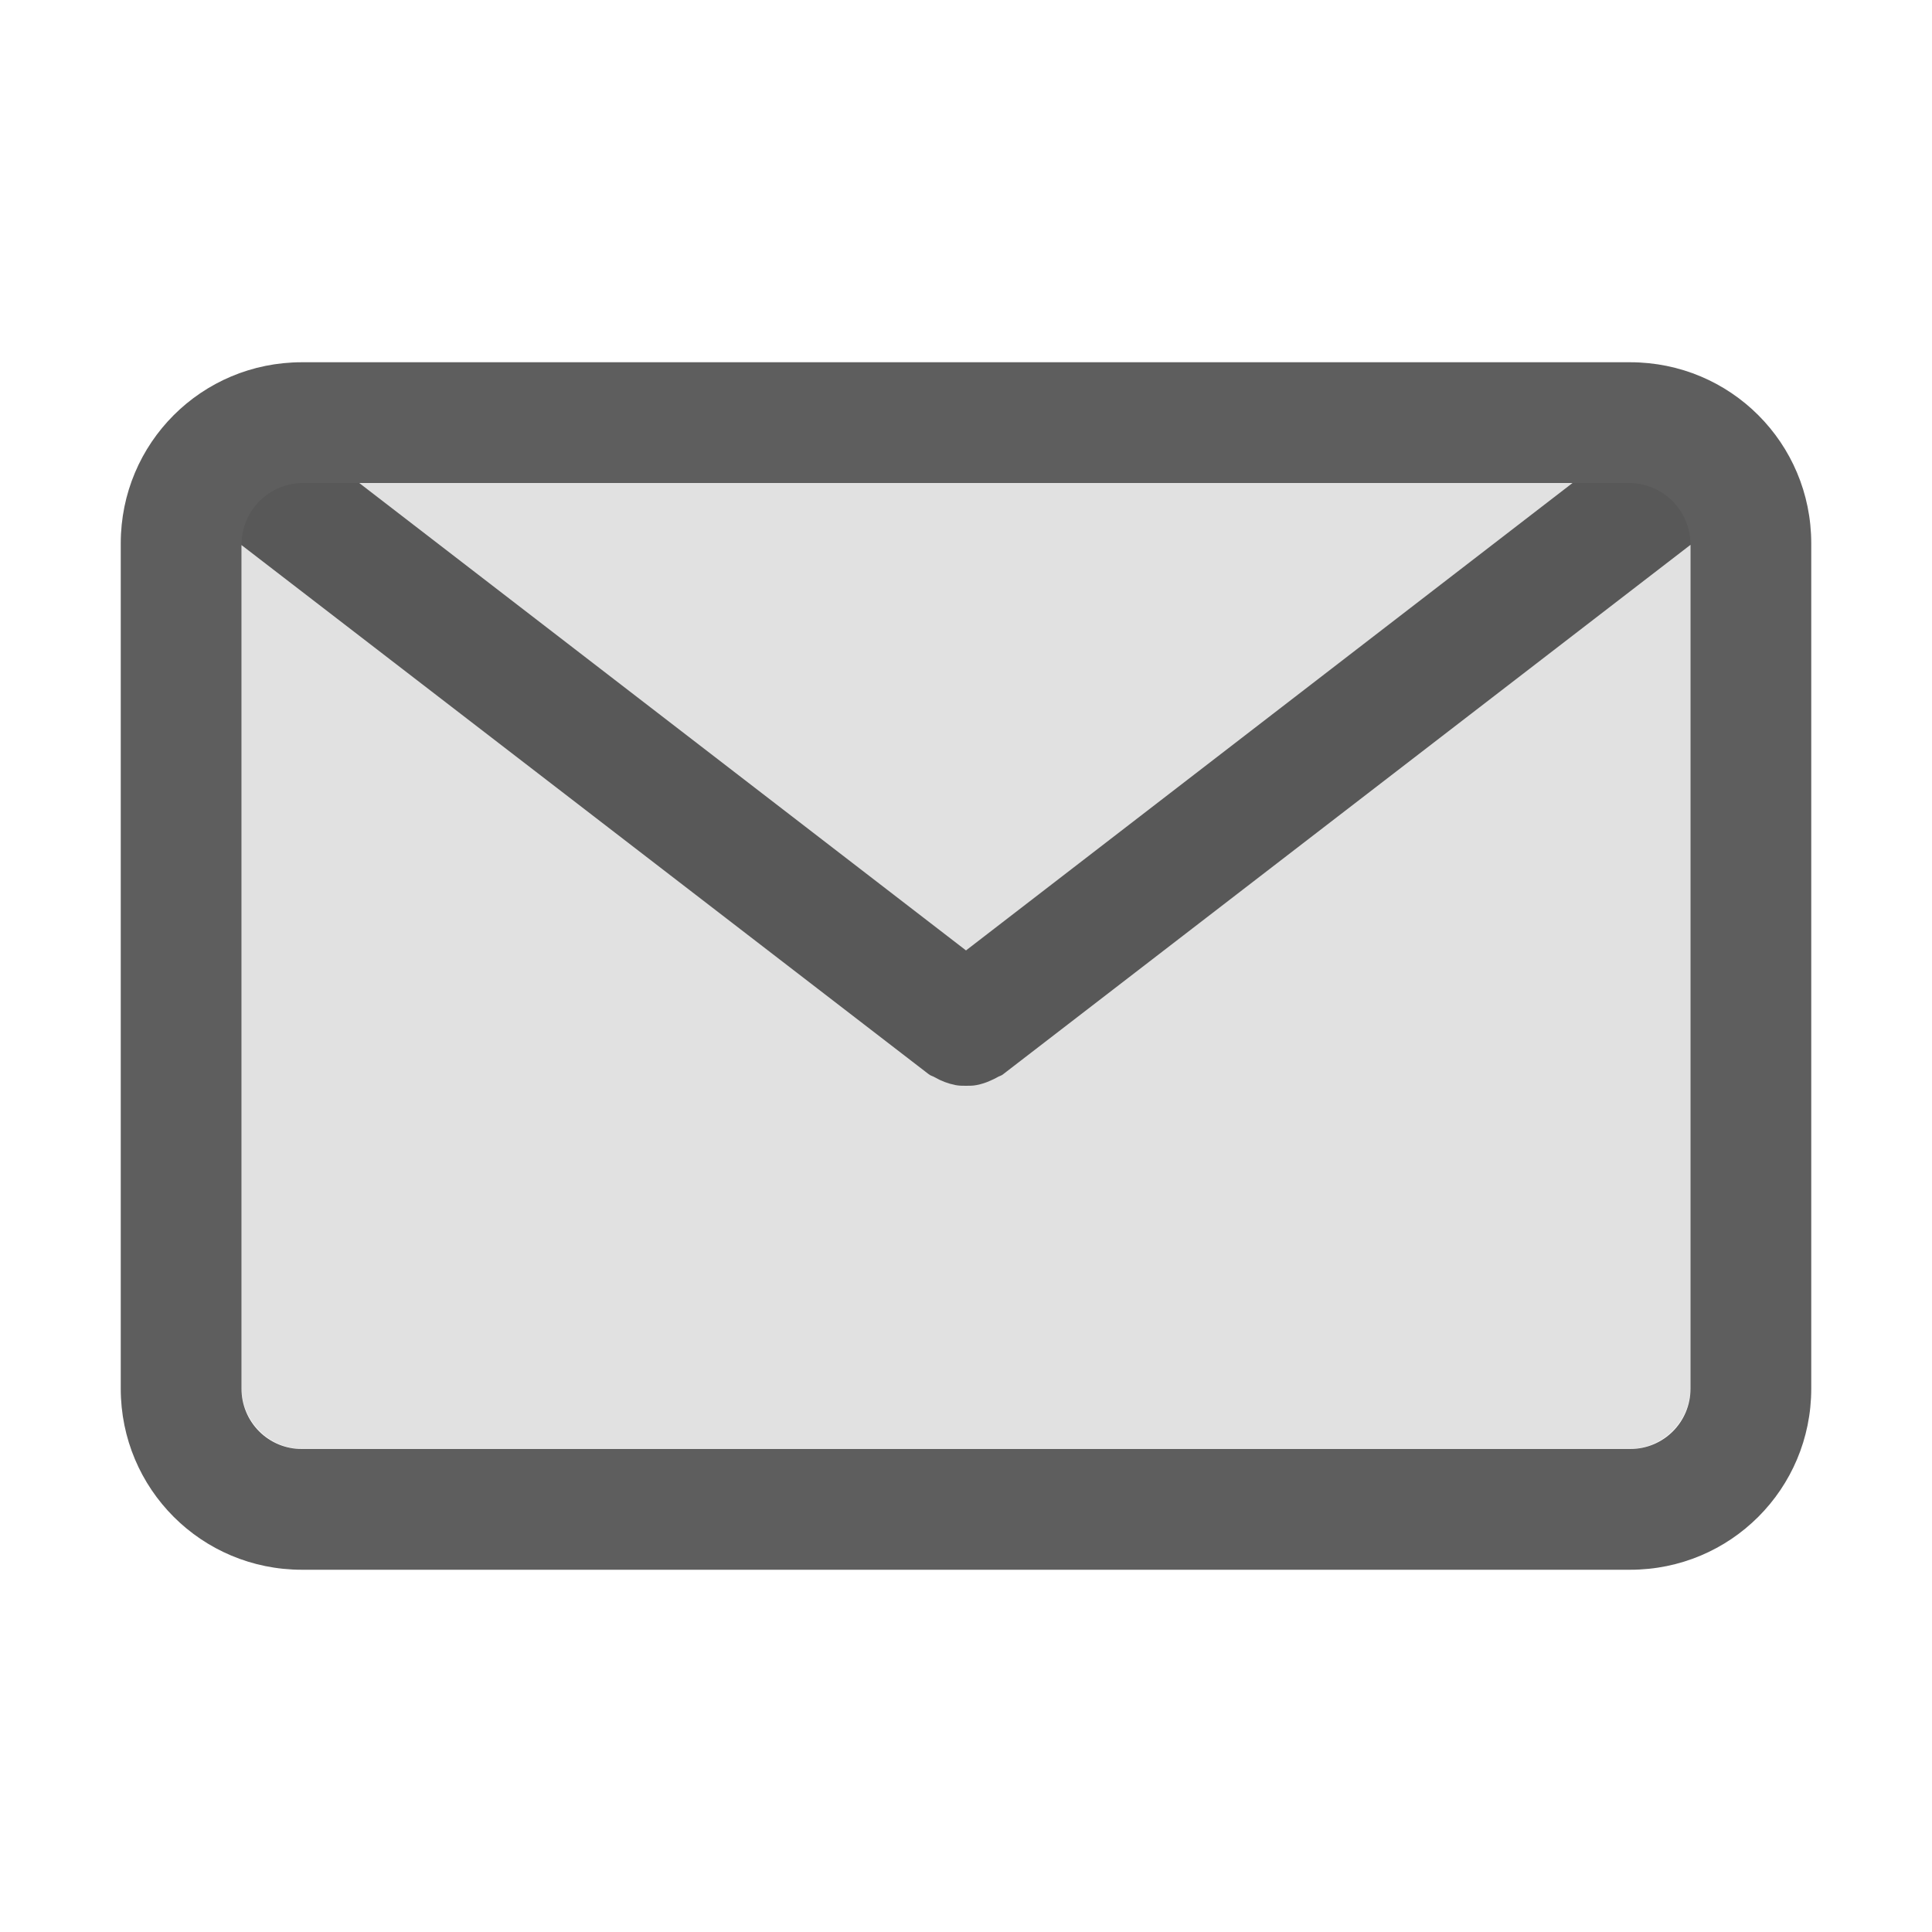
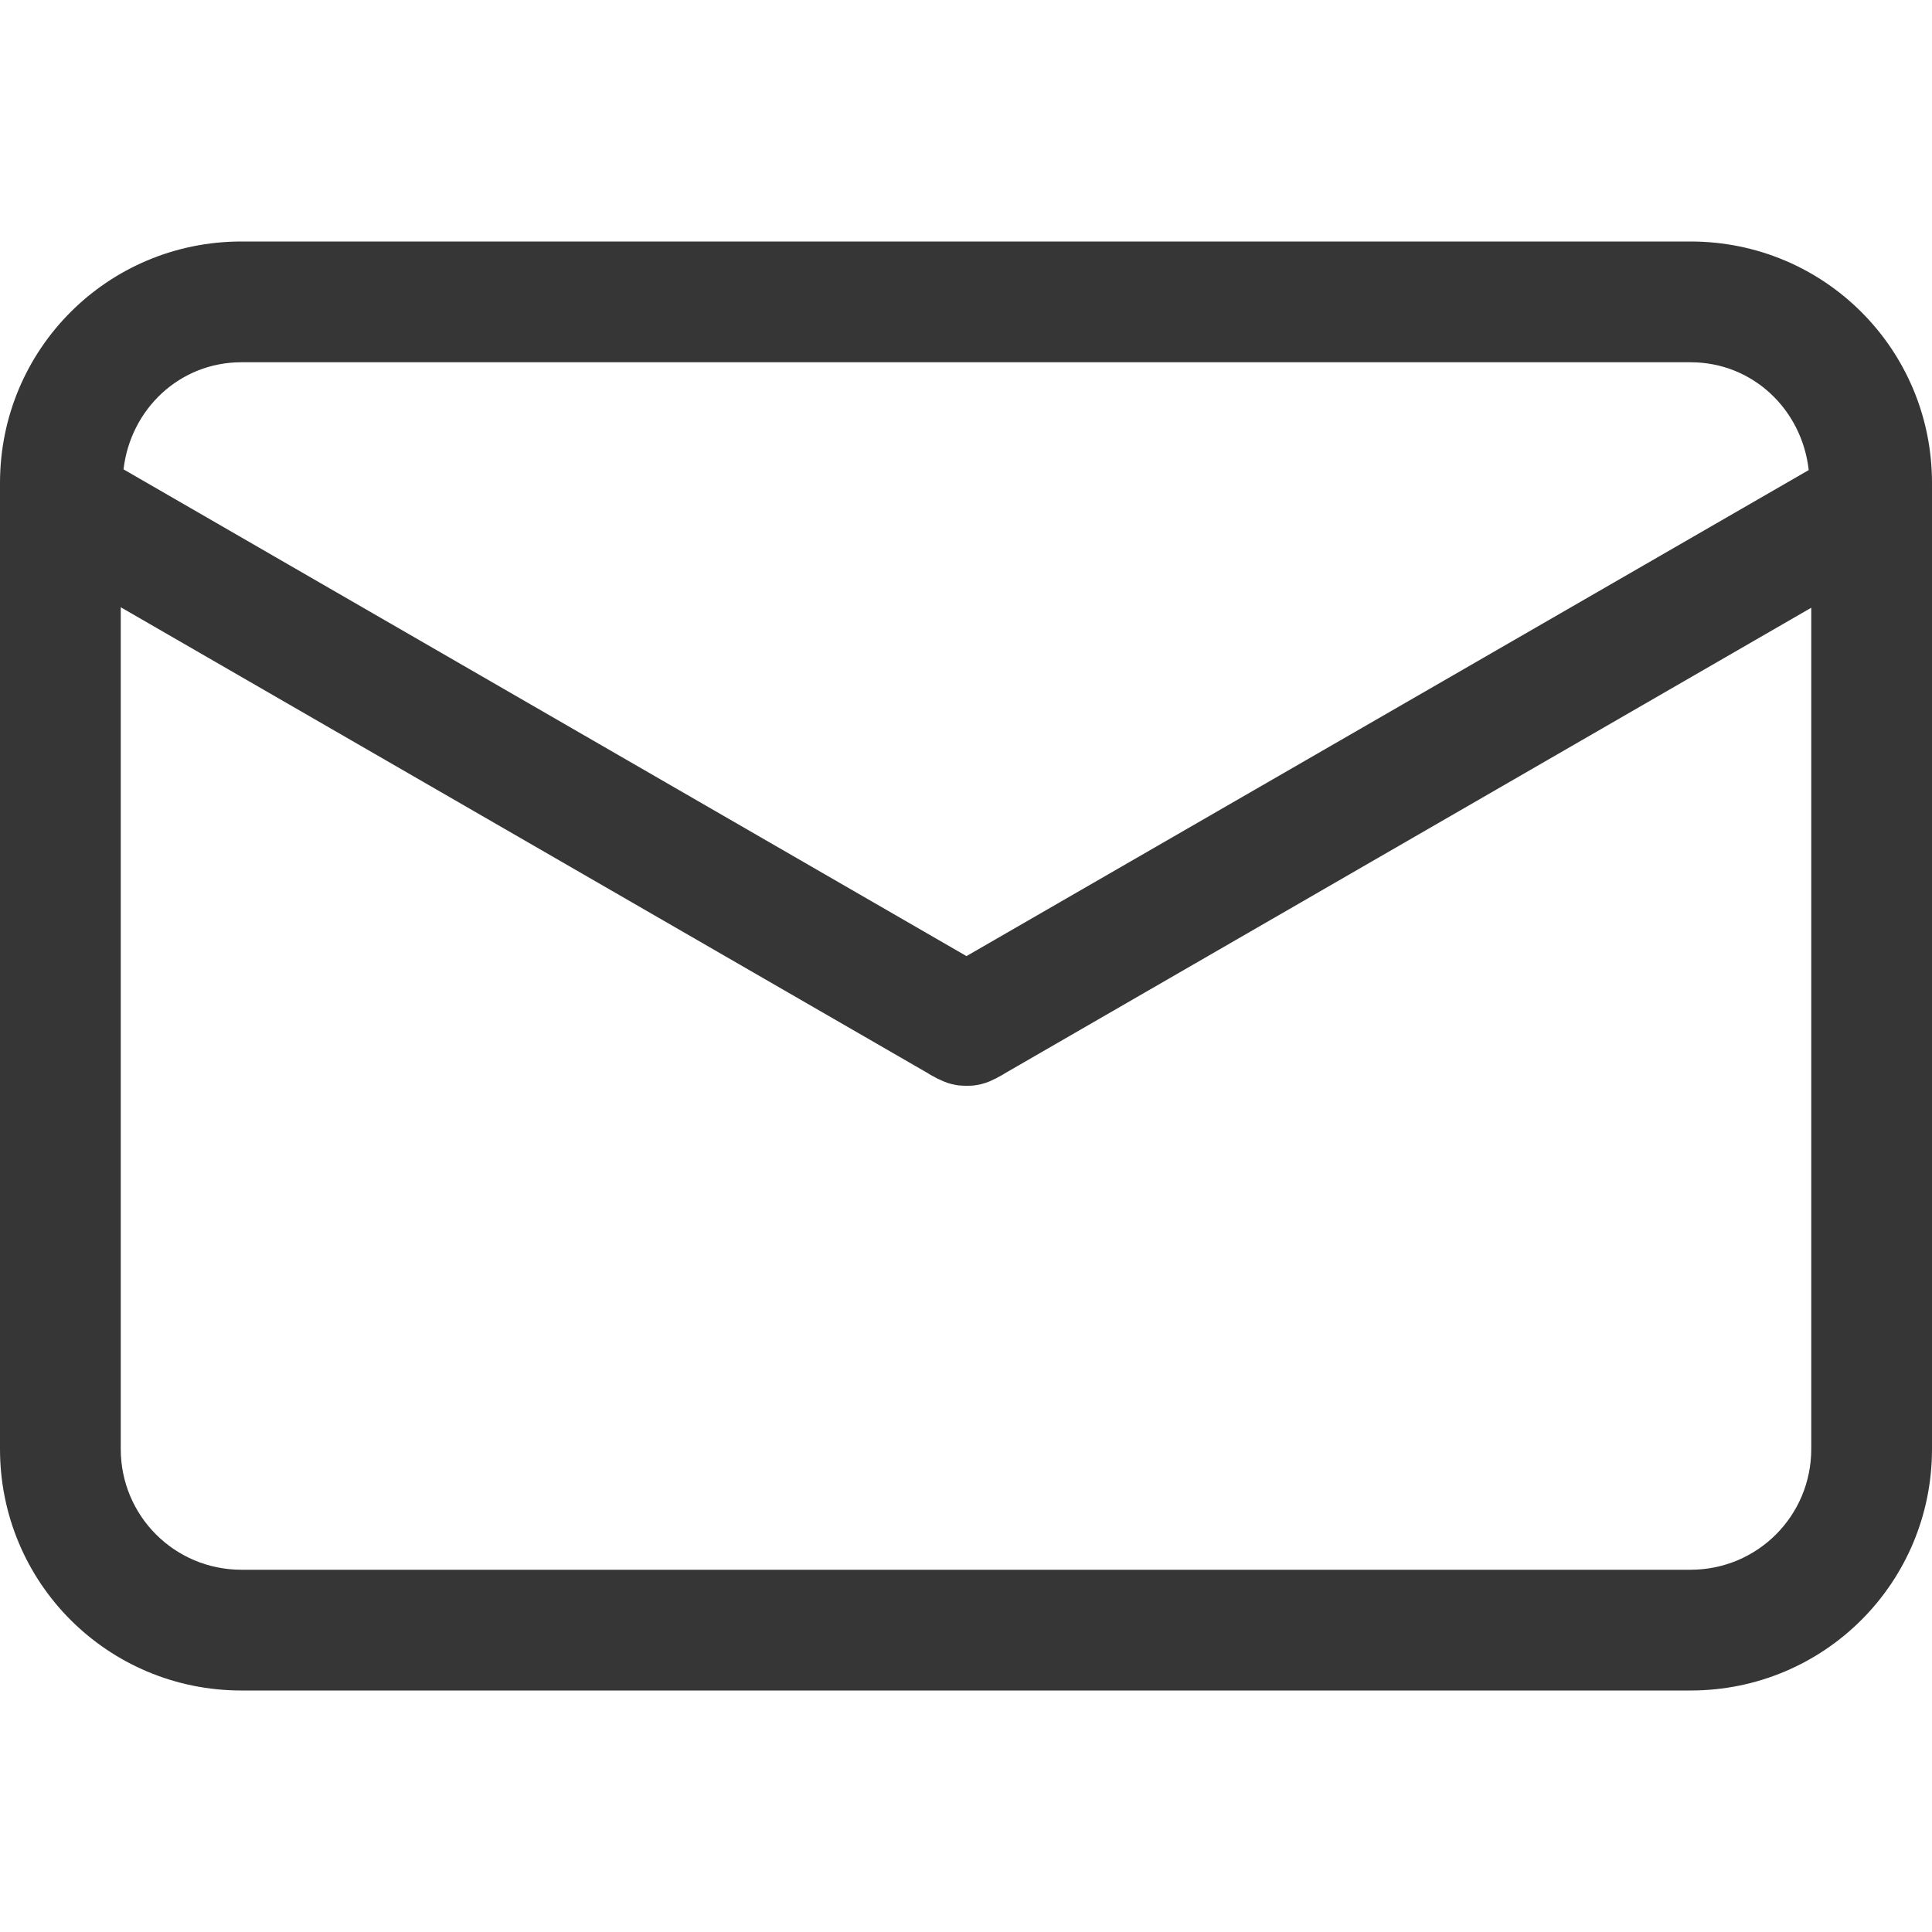
<svg xmlns="http://www.w3.org/2000/svg" width="16" height="16" version="1.1" viewBox="0 0 16 16">
  <defs>
-     <style id="current-color-scheme" type="text/css">.ColorScheme-Text { color:#727272; } .ColorScheme-Highlight { color:#5294e2; }</style>
+     <style id="current-color-scheme" type="text/css">.ColorScheme-Text { color:#363636; }</style>
  </defs>
-   <path d="m2.512 4h10.976c0.284 0 0.512 0.228 0.512 0.512v6.976c0 0.284-0.228 0.512-0.512 0.512h-10.976c-0.284 0-0.512-0.228-0.512-0.512v-6.976c0-0.284 0.228-0.512 0.512-0.512z" fill="#363636" opacity=".15" stroke-linecap="round" stroke-linejoin="round" stroke-opacity=".06" stroke-width="1.656" style="paint-order:stroke fill markers" />
-   <path d="m2.5 3c-0.831 0-1.5 0.669-1.5 1.5v7c0 0.831 0.669 1.5 1.5 1.5h11c0.831 0 1.5-0.669 1.5-1.5v-7c0-0.831-0.669-1.5-1.5-1.5zm0.475 1h10.048l-5.023 3.871zm11.025 0.512v6.988c0 0.277-0.223 0.5-0.5 0.5h-11a0.499 0.499 0 0 1-0.5-0.5v-6.986l5.691 4.382c0.016 0.013 0.035 0.016 0.051 0.026a0.56 0.56 0 0 0 0.17 0.064c0.03 6e-3 0.058 6e-3 0.088 6e-3s0.059 0 0.088-6e-3a0.49 0.49 0 0 0 0.115-0.037c0.019-9e-3 0.037-0.016 0.055-0.027 0.016-0.01 0.035-0.013 0.05-0.026z" color="#000000" fill="#363636" opacity=".8" overflow="visible" style="isolation:auto;mix-blend-mode:normal" />
+   <path d="m2 2c-1.108 0-2 0.892-2 2v8c0 1.108 0.892 2 2 2h12c1.108 0 2-0.892 2-2v-8c0-1.108-0.892-2-2-2h-12zm0 1h12c0.516 0 0.923 0.392 0.979 0.893l-6.975 4.025-6.981-4.031c0.058-0.498 0.463-0.887 0.977-0.887zm-1 2.029 6.688 3.861c0.016 0.012 0.034 0.019 0.051 0.029l0.021 0.012c0.004 0.003 0.009 0.003 0.014 0.006 0.047 0.024 0.095 0.041 0.146 0.049 0.028 0.005 0.055 0.005 0.084 0.006 0.029-4.085e-4 0.056-4.724e-4 0.084-0.006 0.052-0.008 0.1-0.025 0.146-0.049 0.004-0.002 0.009-0.003 0.014-0.006l0.021-0.012c0.017-0.01 0.035-0.017 0.051-0.029l6.68-3.857v6.967c0 0.554-0.446 1-1 1h-12c-0.554 0-1-0.446-1-1v-6.971z" style="fill:currentColor" class="ColorScheme-Text" />
</svg>
